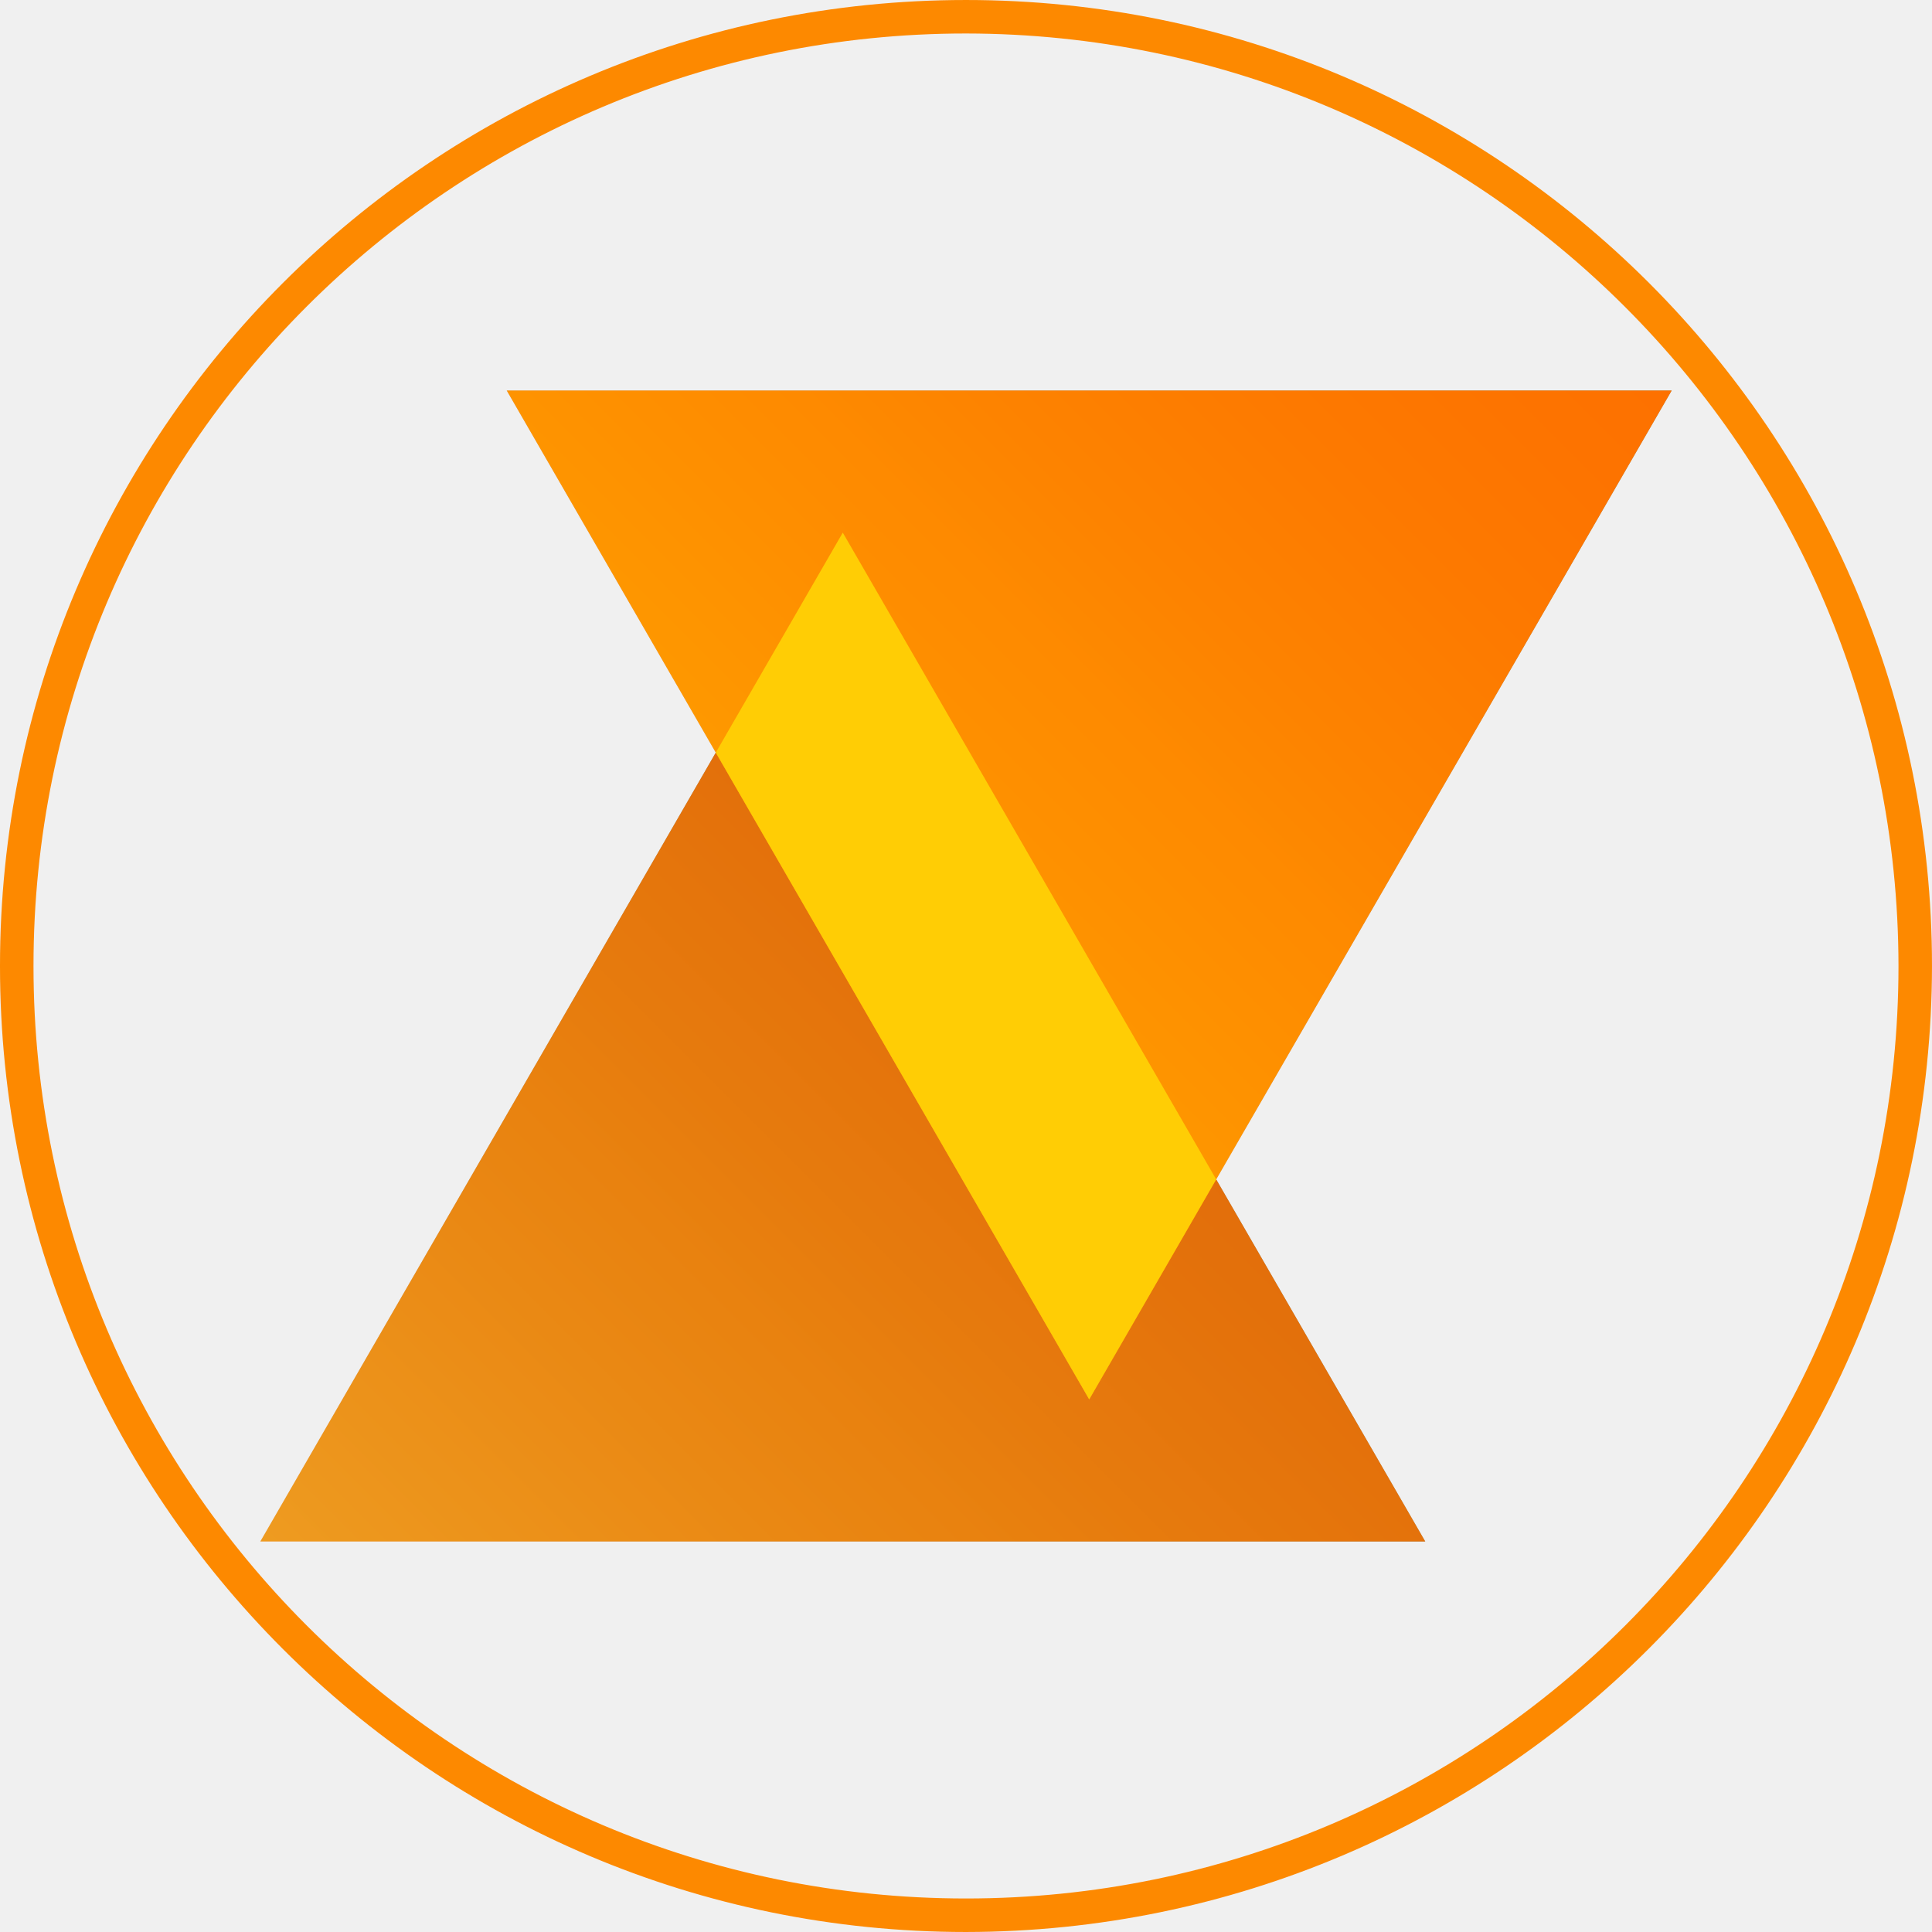
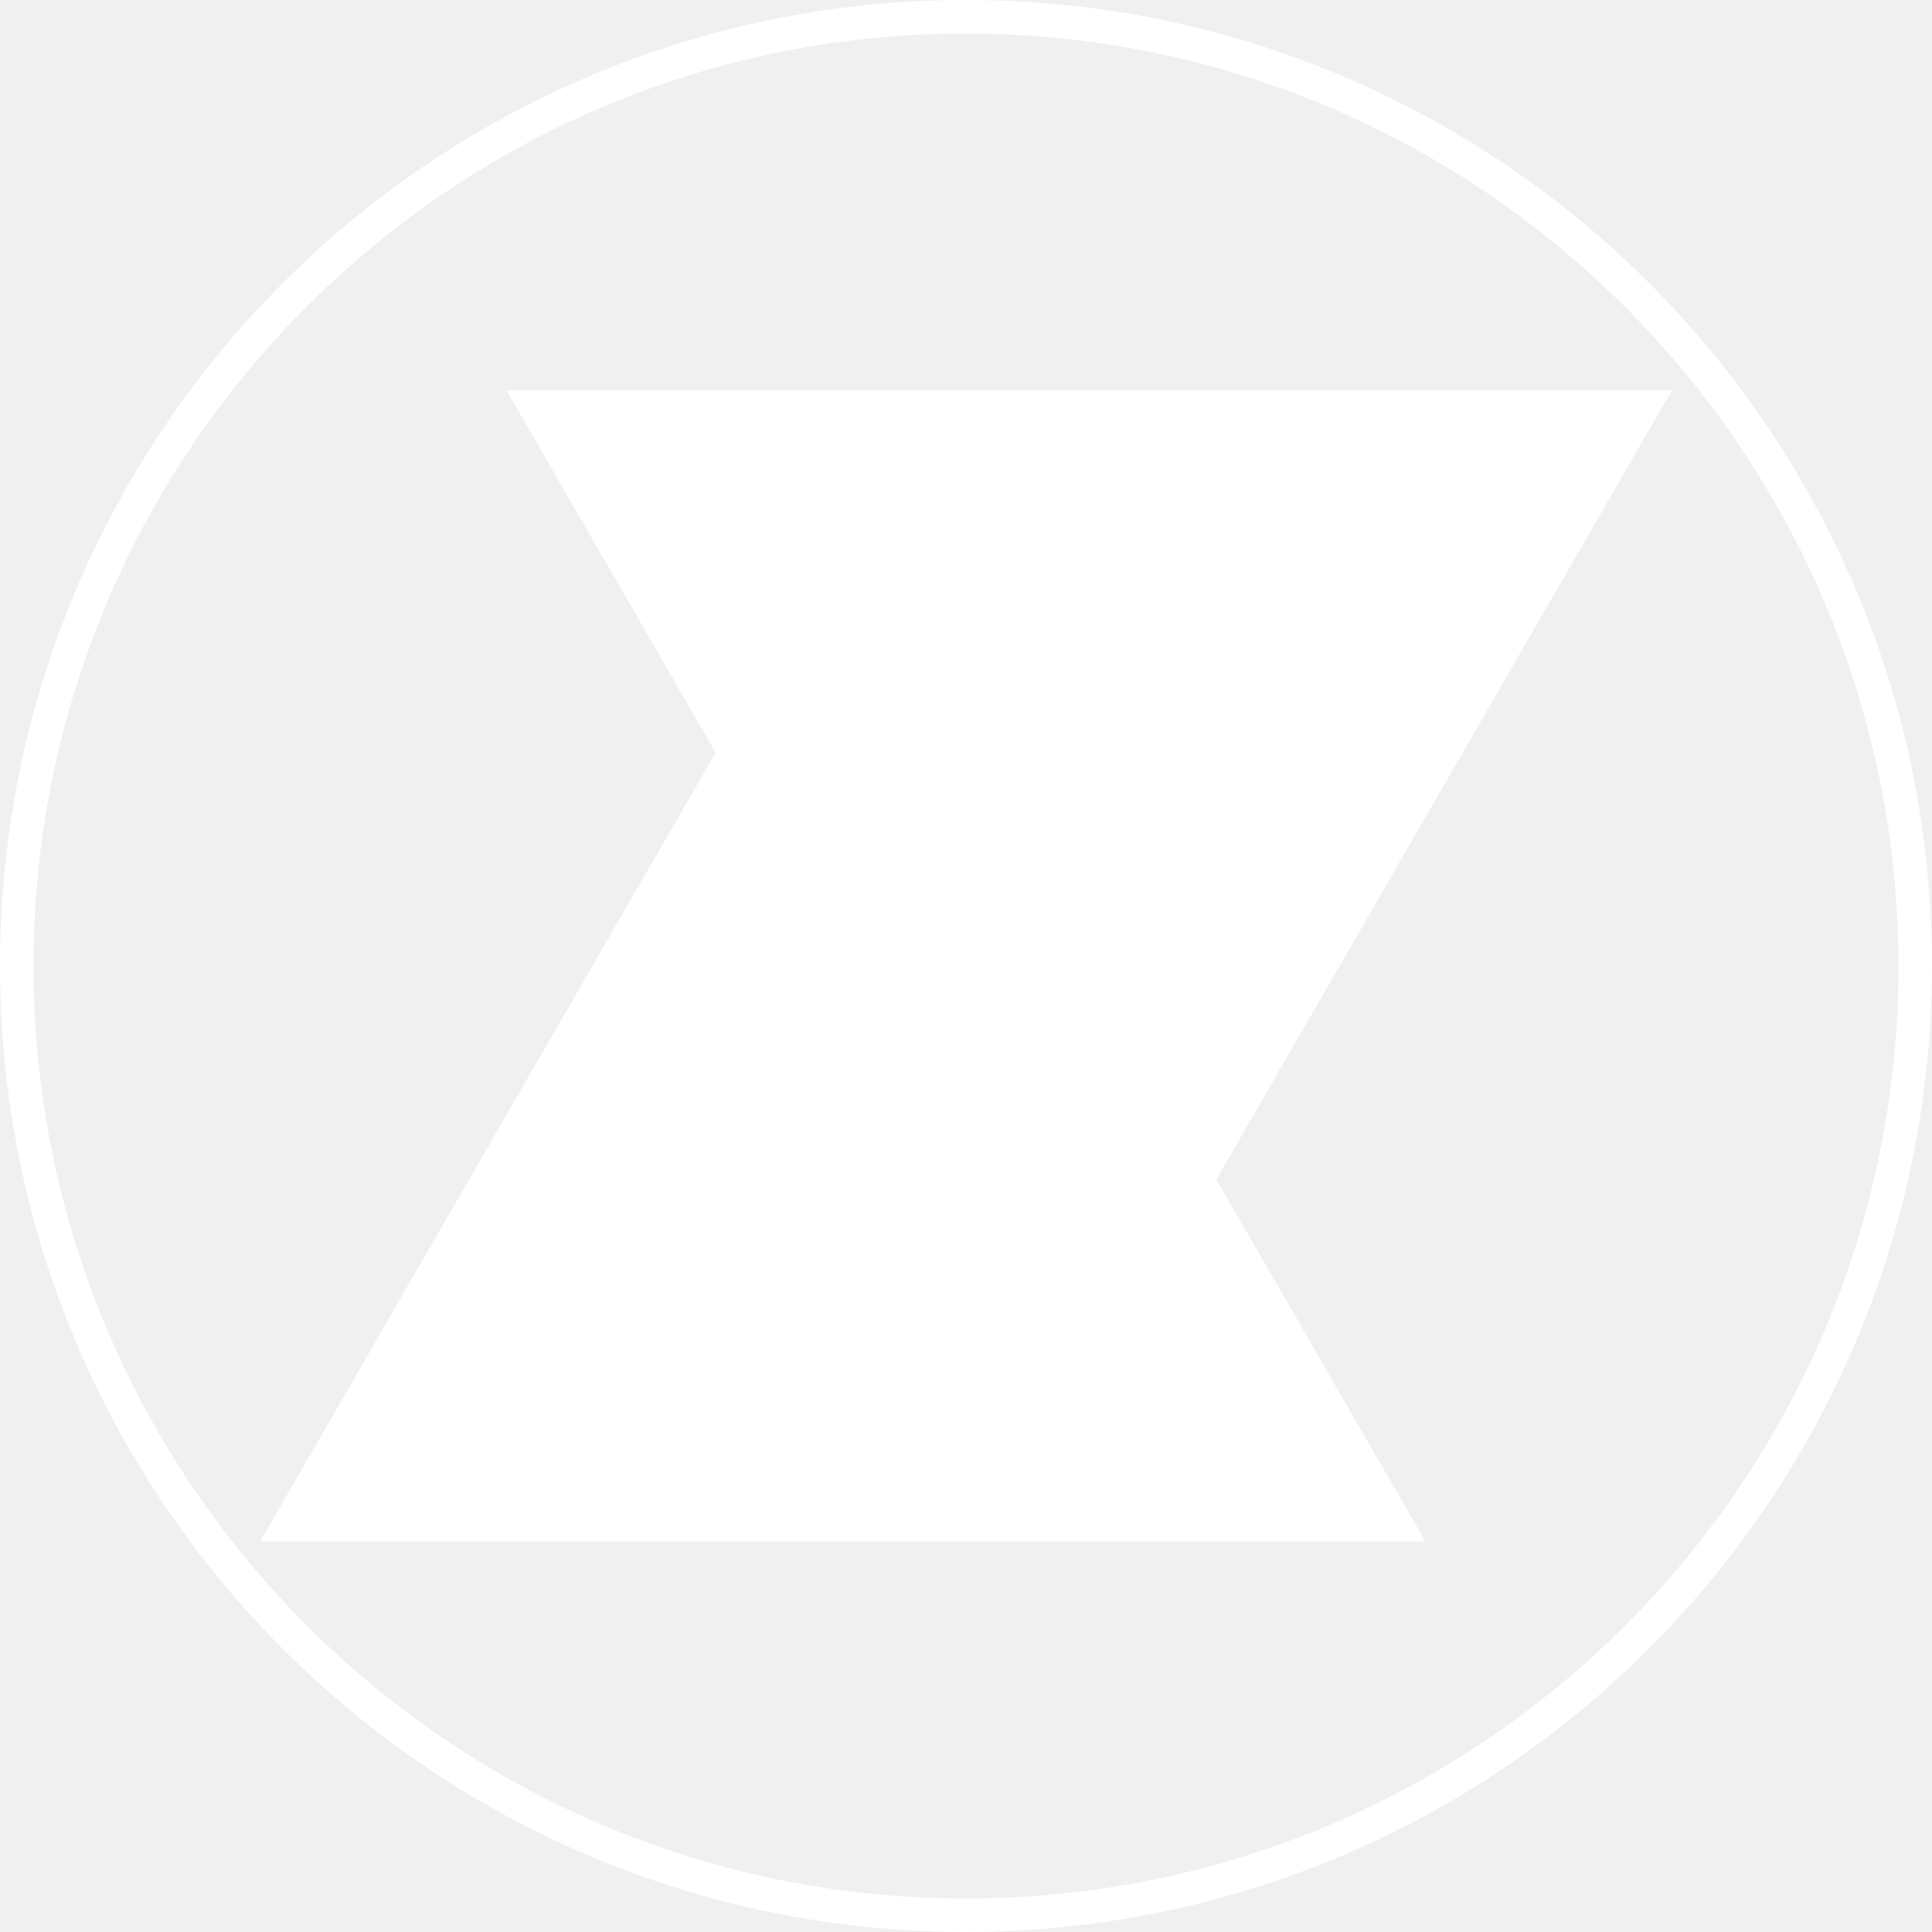
<svg xmlns="http://www.w3.org/2000/svg" xmlns:xlink="http://www.w3.org/1999/xlink" viewBox="0 0 173.034 173.035">
  <defs>
-     <style>.cls-1{isolation:isolate;}.cls-2{fill:#fd8900;}.cls-3{fill:#e8810f;}.cls-4,.cls-5{opacity:0.5;mix-blend-mode:soft-light;}.cls-4{fill:url(#linear-gradient);}.cls-5{fill:url(#linear-gradient-2);}.cls-6{fill:#ffcd05;}</style>
+     <style>.cls-1{isolation:isolate;}.cls-2{fill:#ffffff;}.cls-3{fill:#ffffff;}.cls-4{fill:url(#linear-gradient);}.cls-5{fill:url(#linear-gradient-2);}.cls-6{fill:#ffffff;}
+     </style>
    <linearGradient id="linear-gradient" x1="39.851" y1="154.595" x2="111.113" y2="83.334" gradientUnits="userSpaceOnUse">
-       <stop offset="0" stop-color="#fff" />
-       <stop offset="0.085" stop-color="#e6e6e6" />
-       <stop offset="0.336" stop-color="#a1a0a0" />
-       <stop offset="0.561" stop-color="#6b6869" />
-       <stop offset="0.754" stop-color="#444041" />
-       <stop offset="0.907" stop-color="#2c2829" />
-       <stop offset="1" stop-color="#231f20" />
+       <stop offset="0" stop-color="#ffffff" />
+       <stop offset="0.085" stop-color="#ffffff" />
+       <stop offset="0.336" stop-color="#ffffff" />
+       <stop offset="0.561" stop-color="#ffffff" />
+       <stop offset="0.754" stop-color="#ffffff" />
+       <stop offset="0.907" stop-color="#ffffff" />
+       <stop offset="1" stop-color="#ffffff" />
    </linearGradient>
    <linearGradient id="linear-gradient-2" x1="61.921" y1="89.701" x2="133.183" y2="18.439" xlink:href="#linear-gradient" />
  </defs>
  <g class="cls-1">
    <g id="Layer_1" data-name="Layer 1">
      <path class="cls-2" d="M180.091,286.116A86.517,86.517,0,1,1,266.608,199.599,86.615,86.615,0,0,1,180.091,286.116Zm0-170.035A83.517,83.517,0,1,0,263.608,199.599,83.612,83.612,0,0,0,180.091,116.081Z" transform="translate(-93.57416 -113.0815)" />
      <polygon class="cls-3" points="75.482 47.703 23.315 138.059 127.649 138.059 75.482 47.703" />
      <polygon class="cls-4" points="75.482 47.703 23.315 138.059 127.649 138.059 75.482 47.703" />
      <polygon class="cls-2" points="97.552 125.332 149.719 34.976 45.385 34.976 97.552 125.332" />
      <polygon class="cls-5" points="97.552 125.332 149.719 34.976 45.385 34.976 97.552 125.332" />
      <polygon class="cls-6" points="97.552 125.332 108.927 105.63 75.482 47.703 64.107 67.404 97.552 125.332" />
    </g>
  </g>
</svg>
